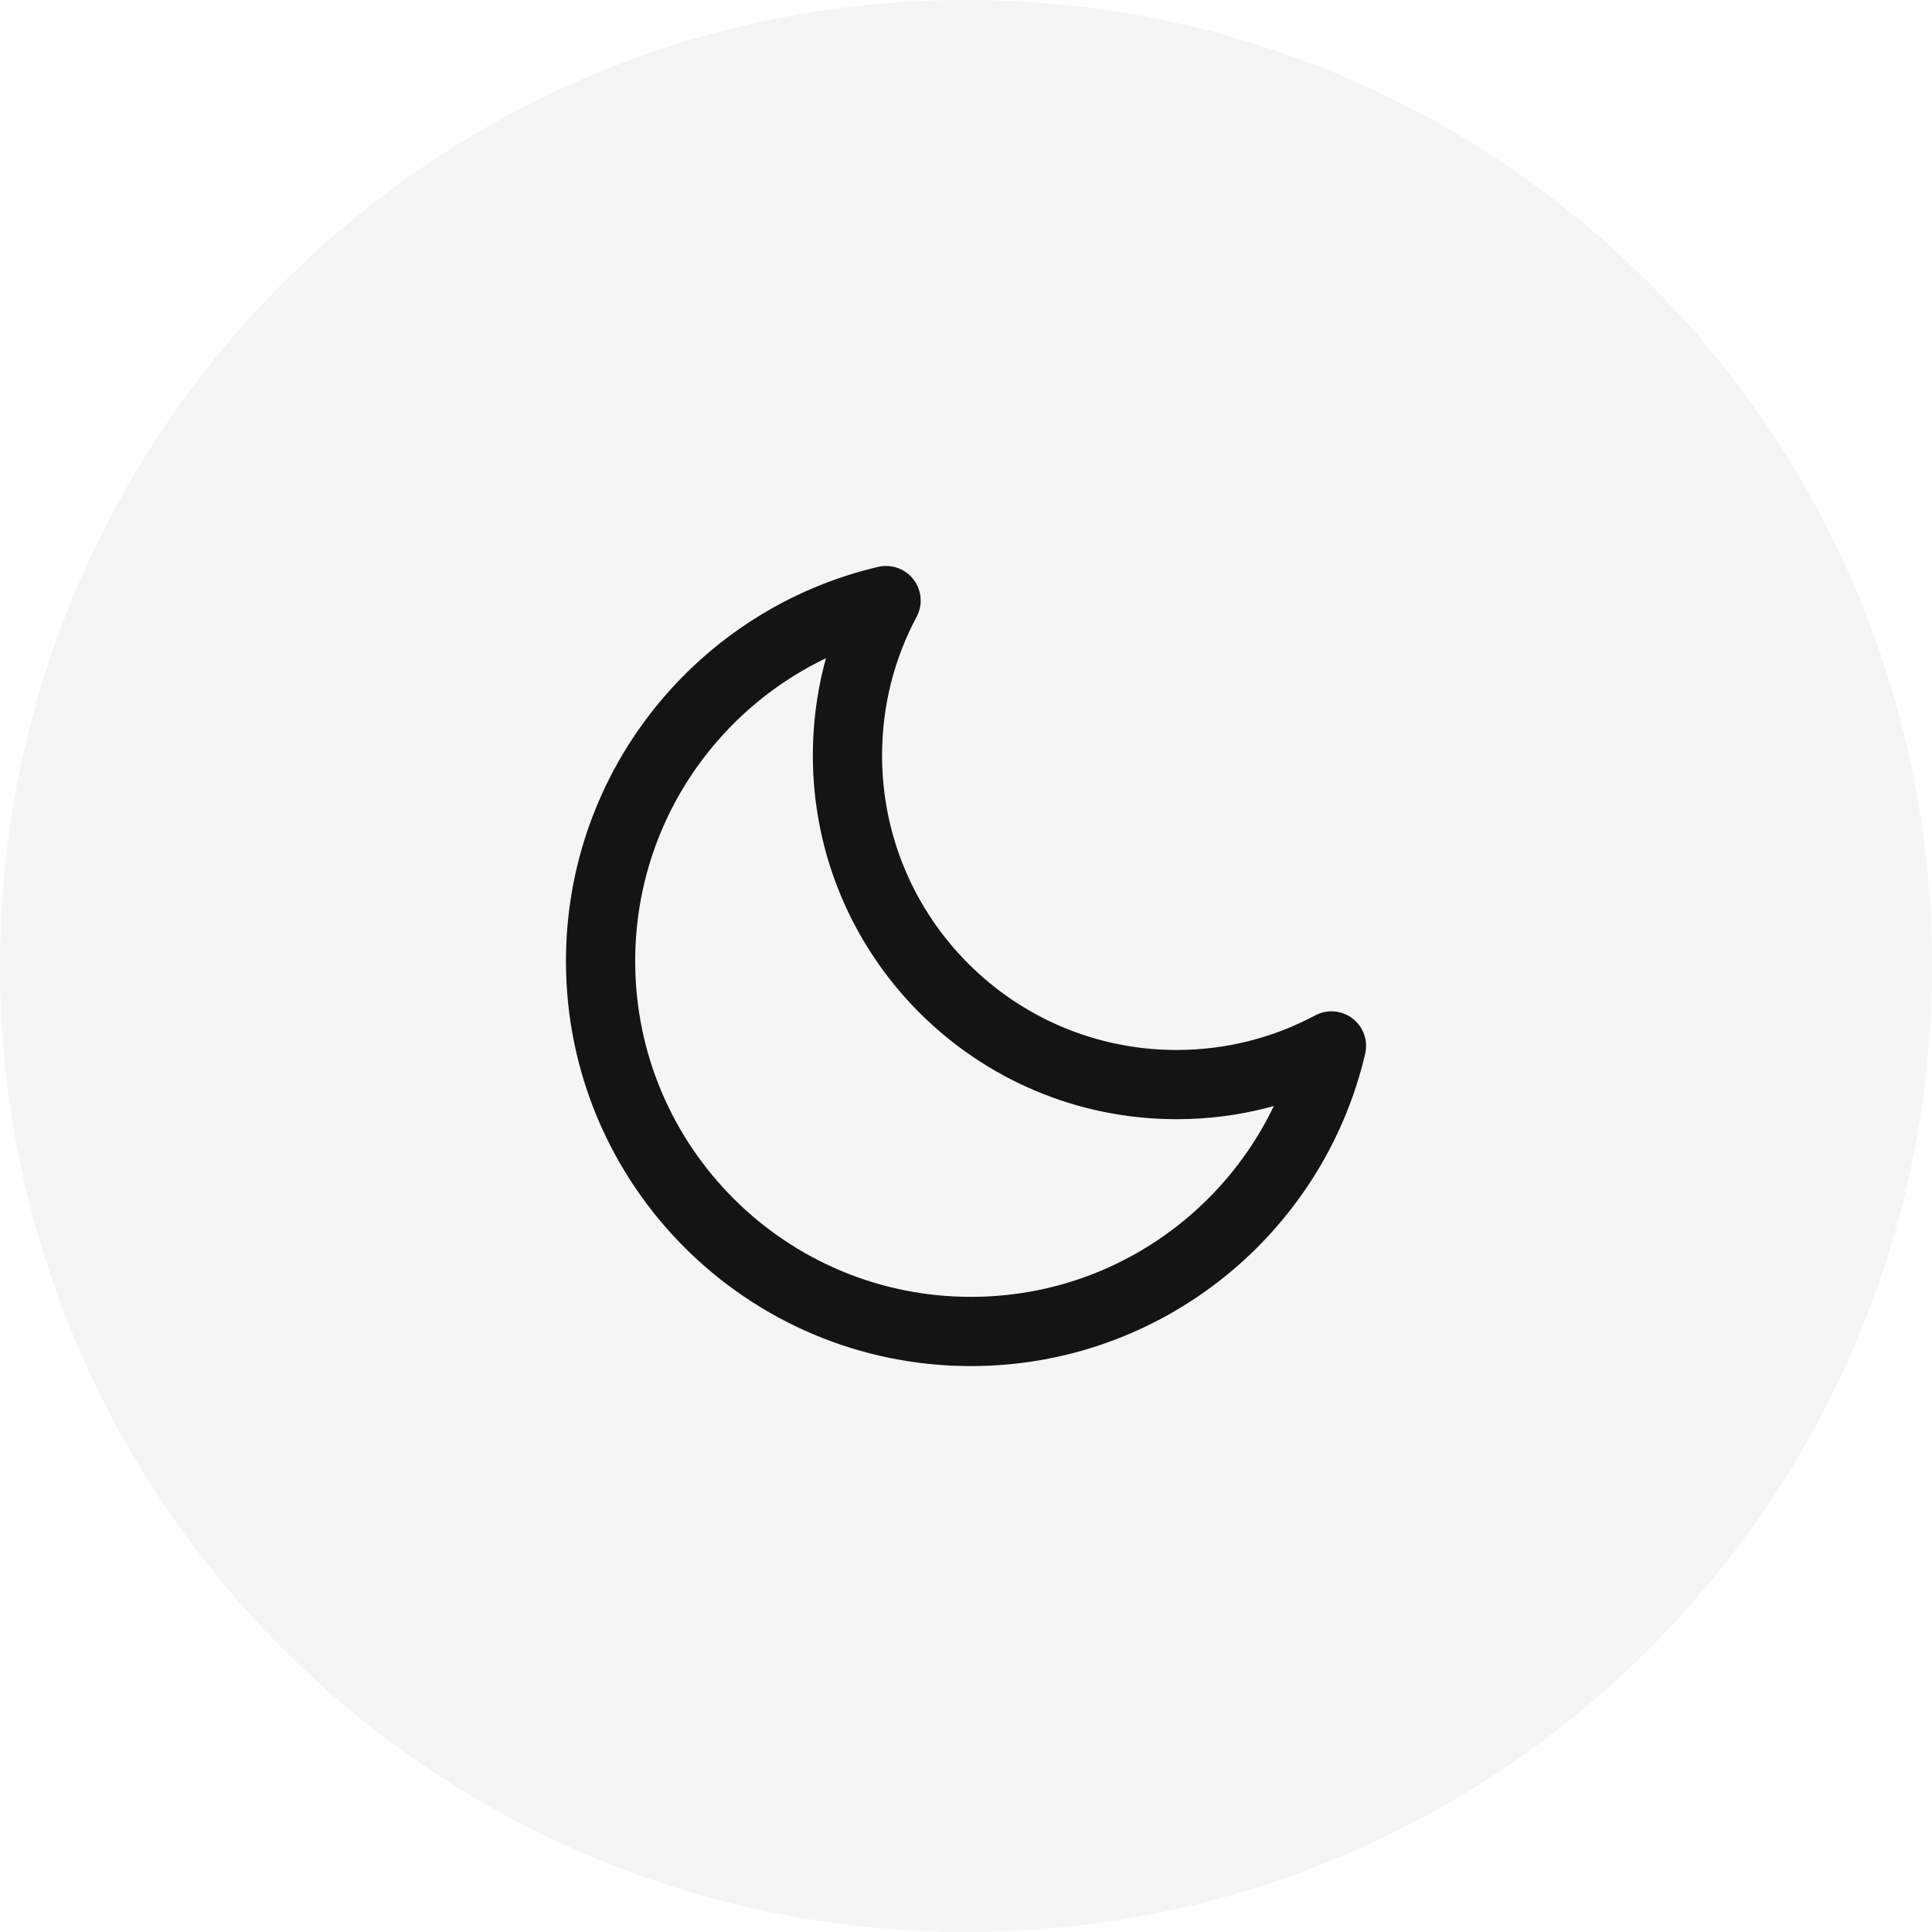
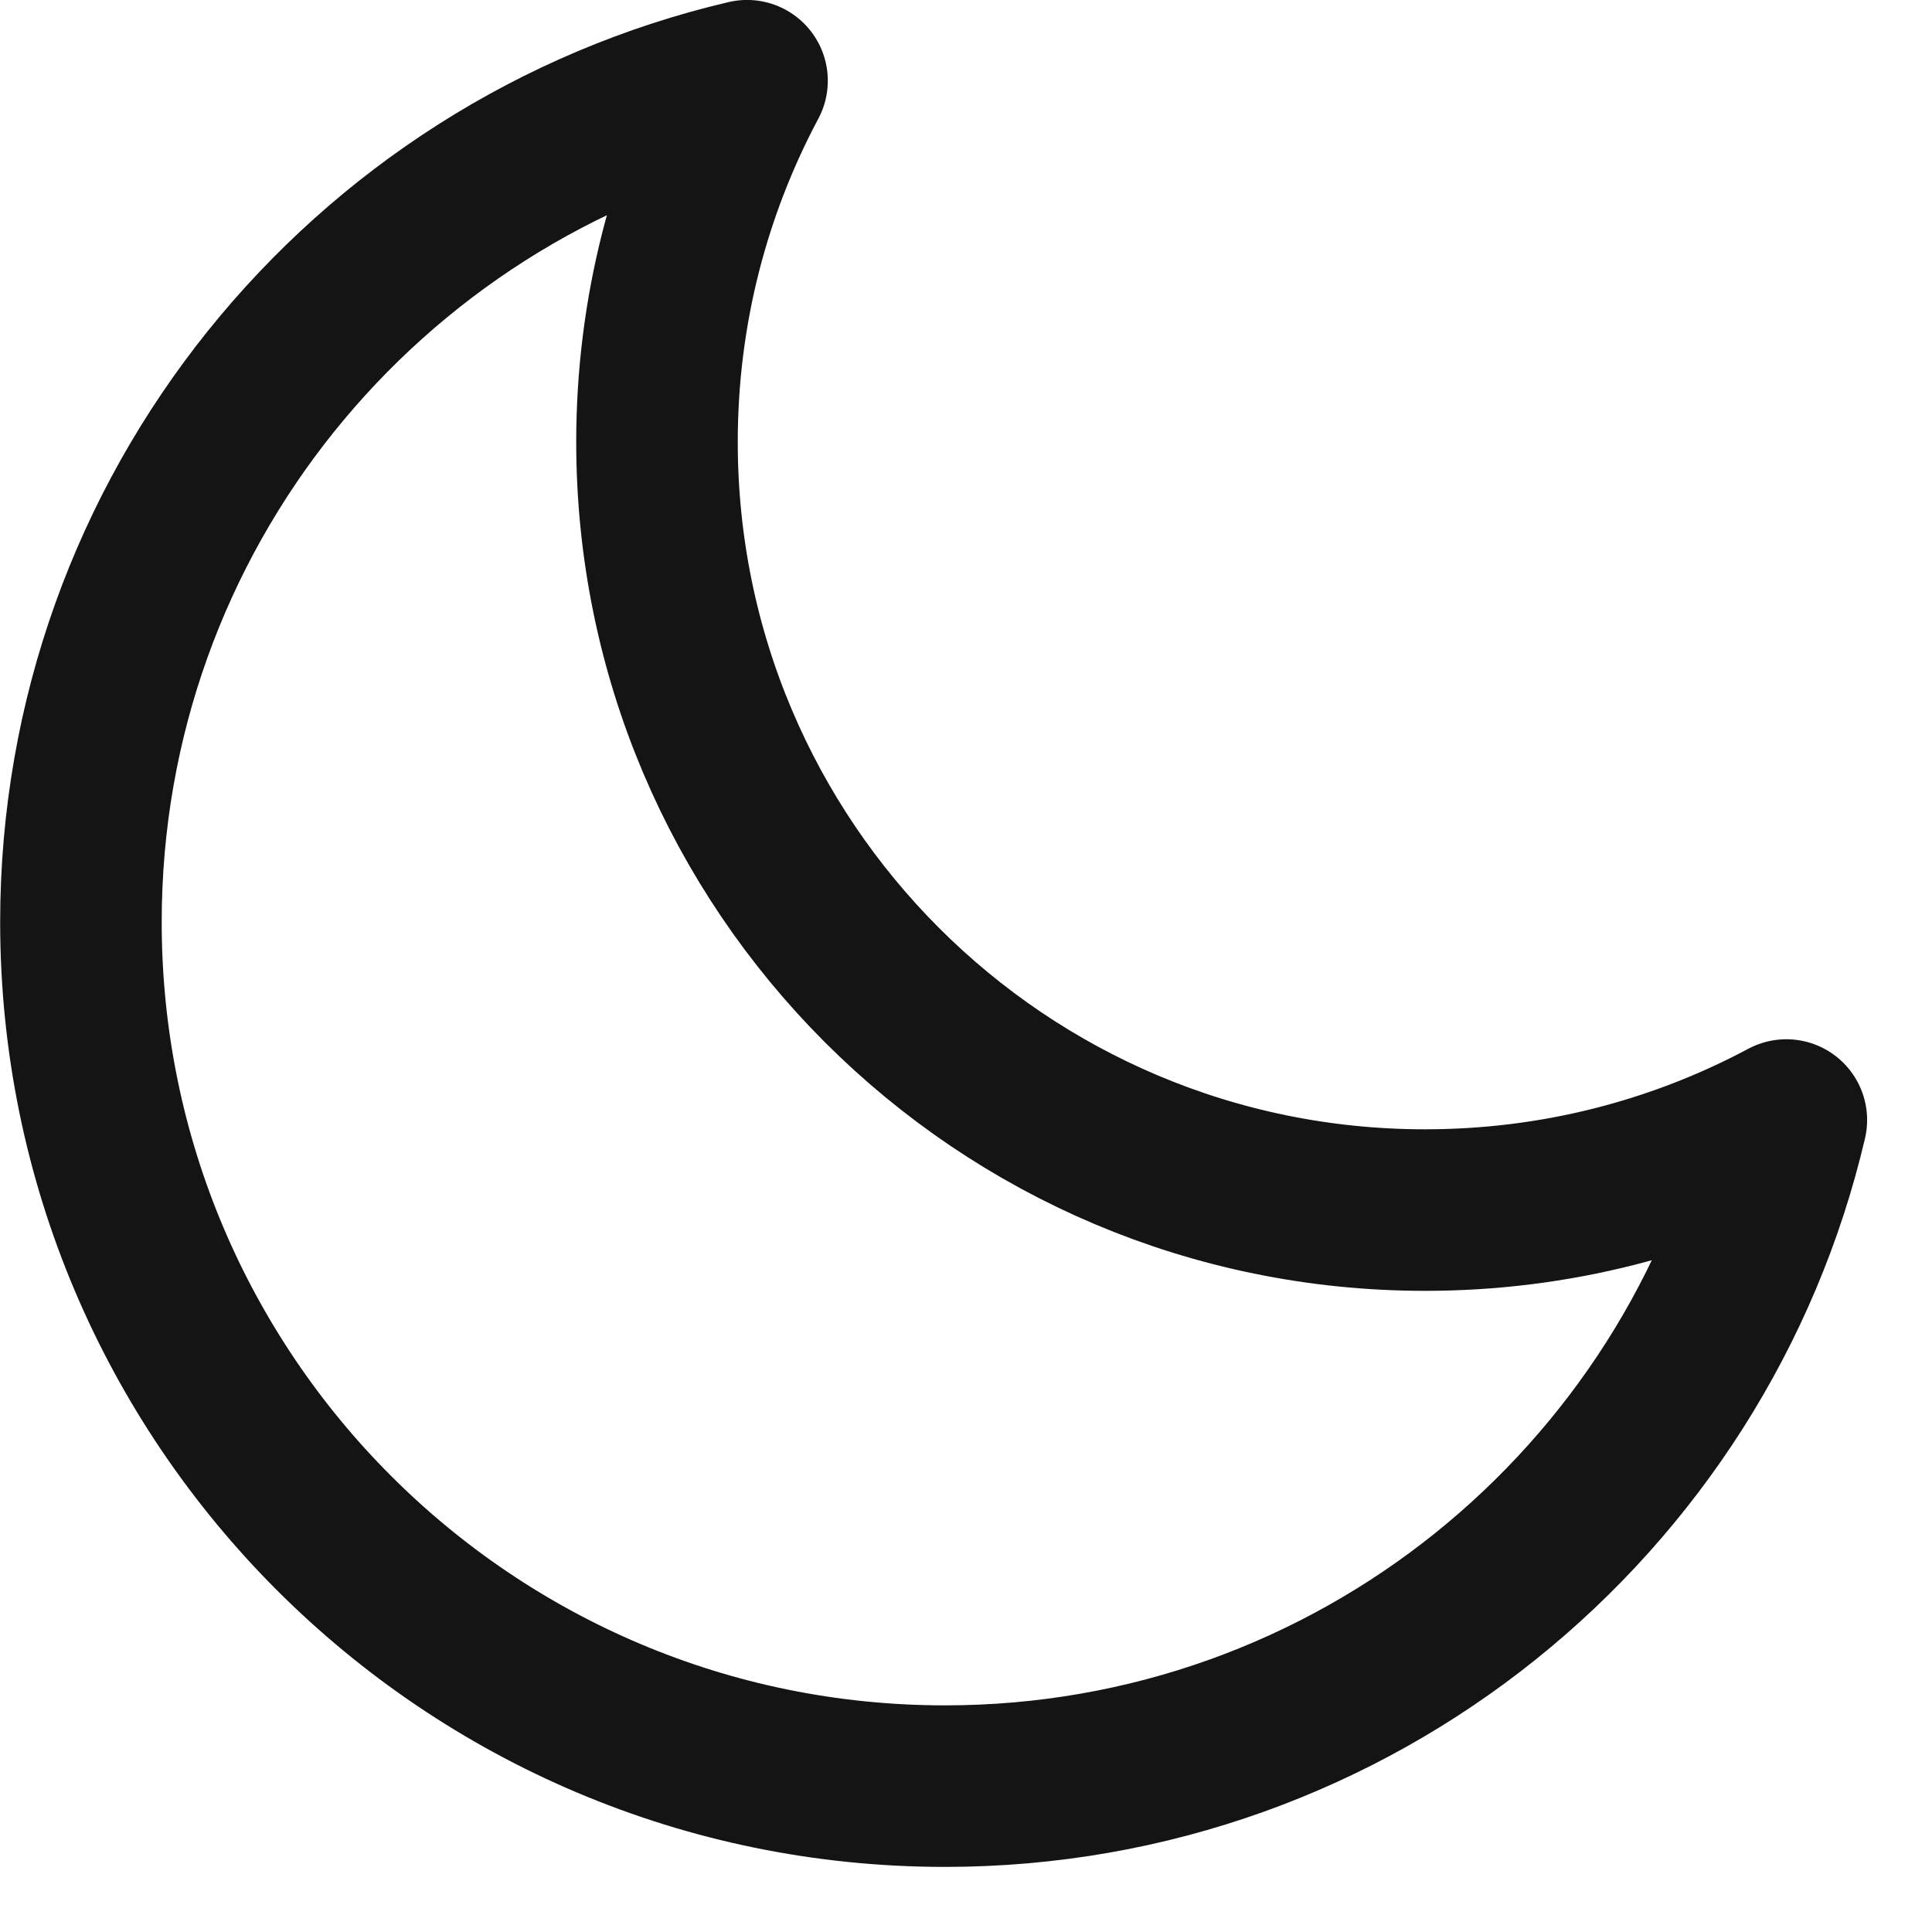
- <svg xmlns="http://www.w3.org/2000/svg" width="42" height="42" viewBox="0 0 42 42" fill="none">
-   <path d="M0 21C0 9.402 9.402 0 21 0C32.598 0 42 9.402 42 21C42 32.598 32.598 42 21 42C9.402 42 0 32.598 0 21Z" fill="black" fill-opacity="0.04" />
-   <path d="M28.945 22.738C27.941 23.274 26.795 23.578 25.579 23.578C21.627 23.578 18.423 20.374 18.423 16.422C18.423 15.205 18.726 14.059 19.262 13.056C15.705 13.889 13.056 17.082 13.056 20.894C13.056 25.34 16.66 28.945 21.106 28.945C24.918 28.945 28.111 26.296 28.945 22.738Z" stroke="#141414" stroke-width="1.505" stroke-linecap="round" stroke-linejoin="round" />
+ <svg xmlns="http://www.w3.org/2000/svg" width="18" height="18" viewBox="0 0 18 18" fill="none">
+   <path d="M16.643 10.435C15.639 10.971 14.494 11.274 13.277 11.274C9.325 11.274 6.121 8.07 6.121 4.118C6.121 2.901 6.425 1.756 6.96 0.752C3.403 1.586 0.754 4.779 0.754 8.591C0.754 13.037 4.358 16.641 8.804 16.641C12.616 16.641 15.809 13.992 16.643 10.435Z" stroke="#141414" stroke-width="1.505" stroke-linecap="round" stroke-linejoin="round" />
</svg>
